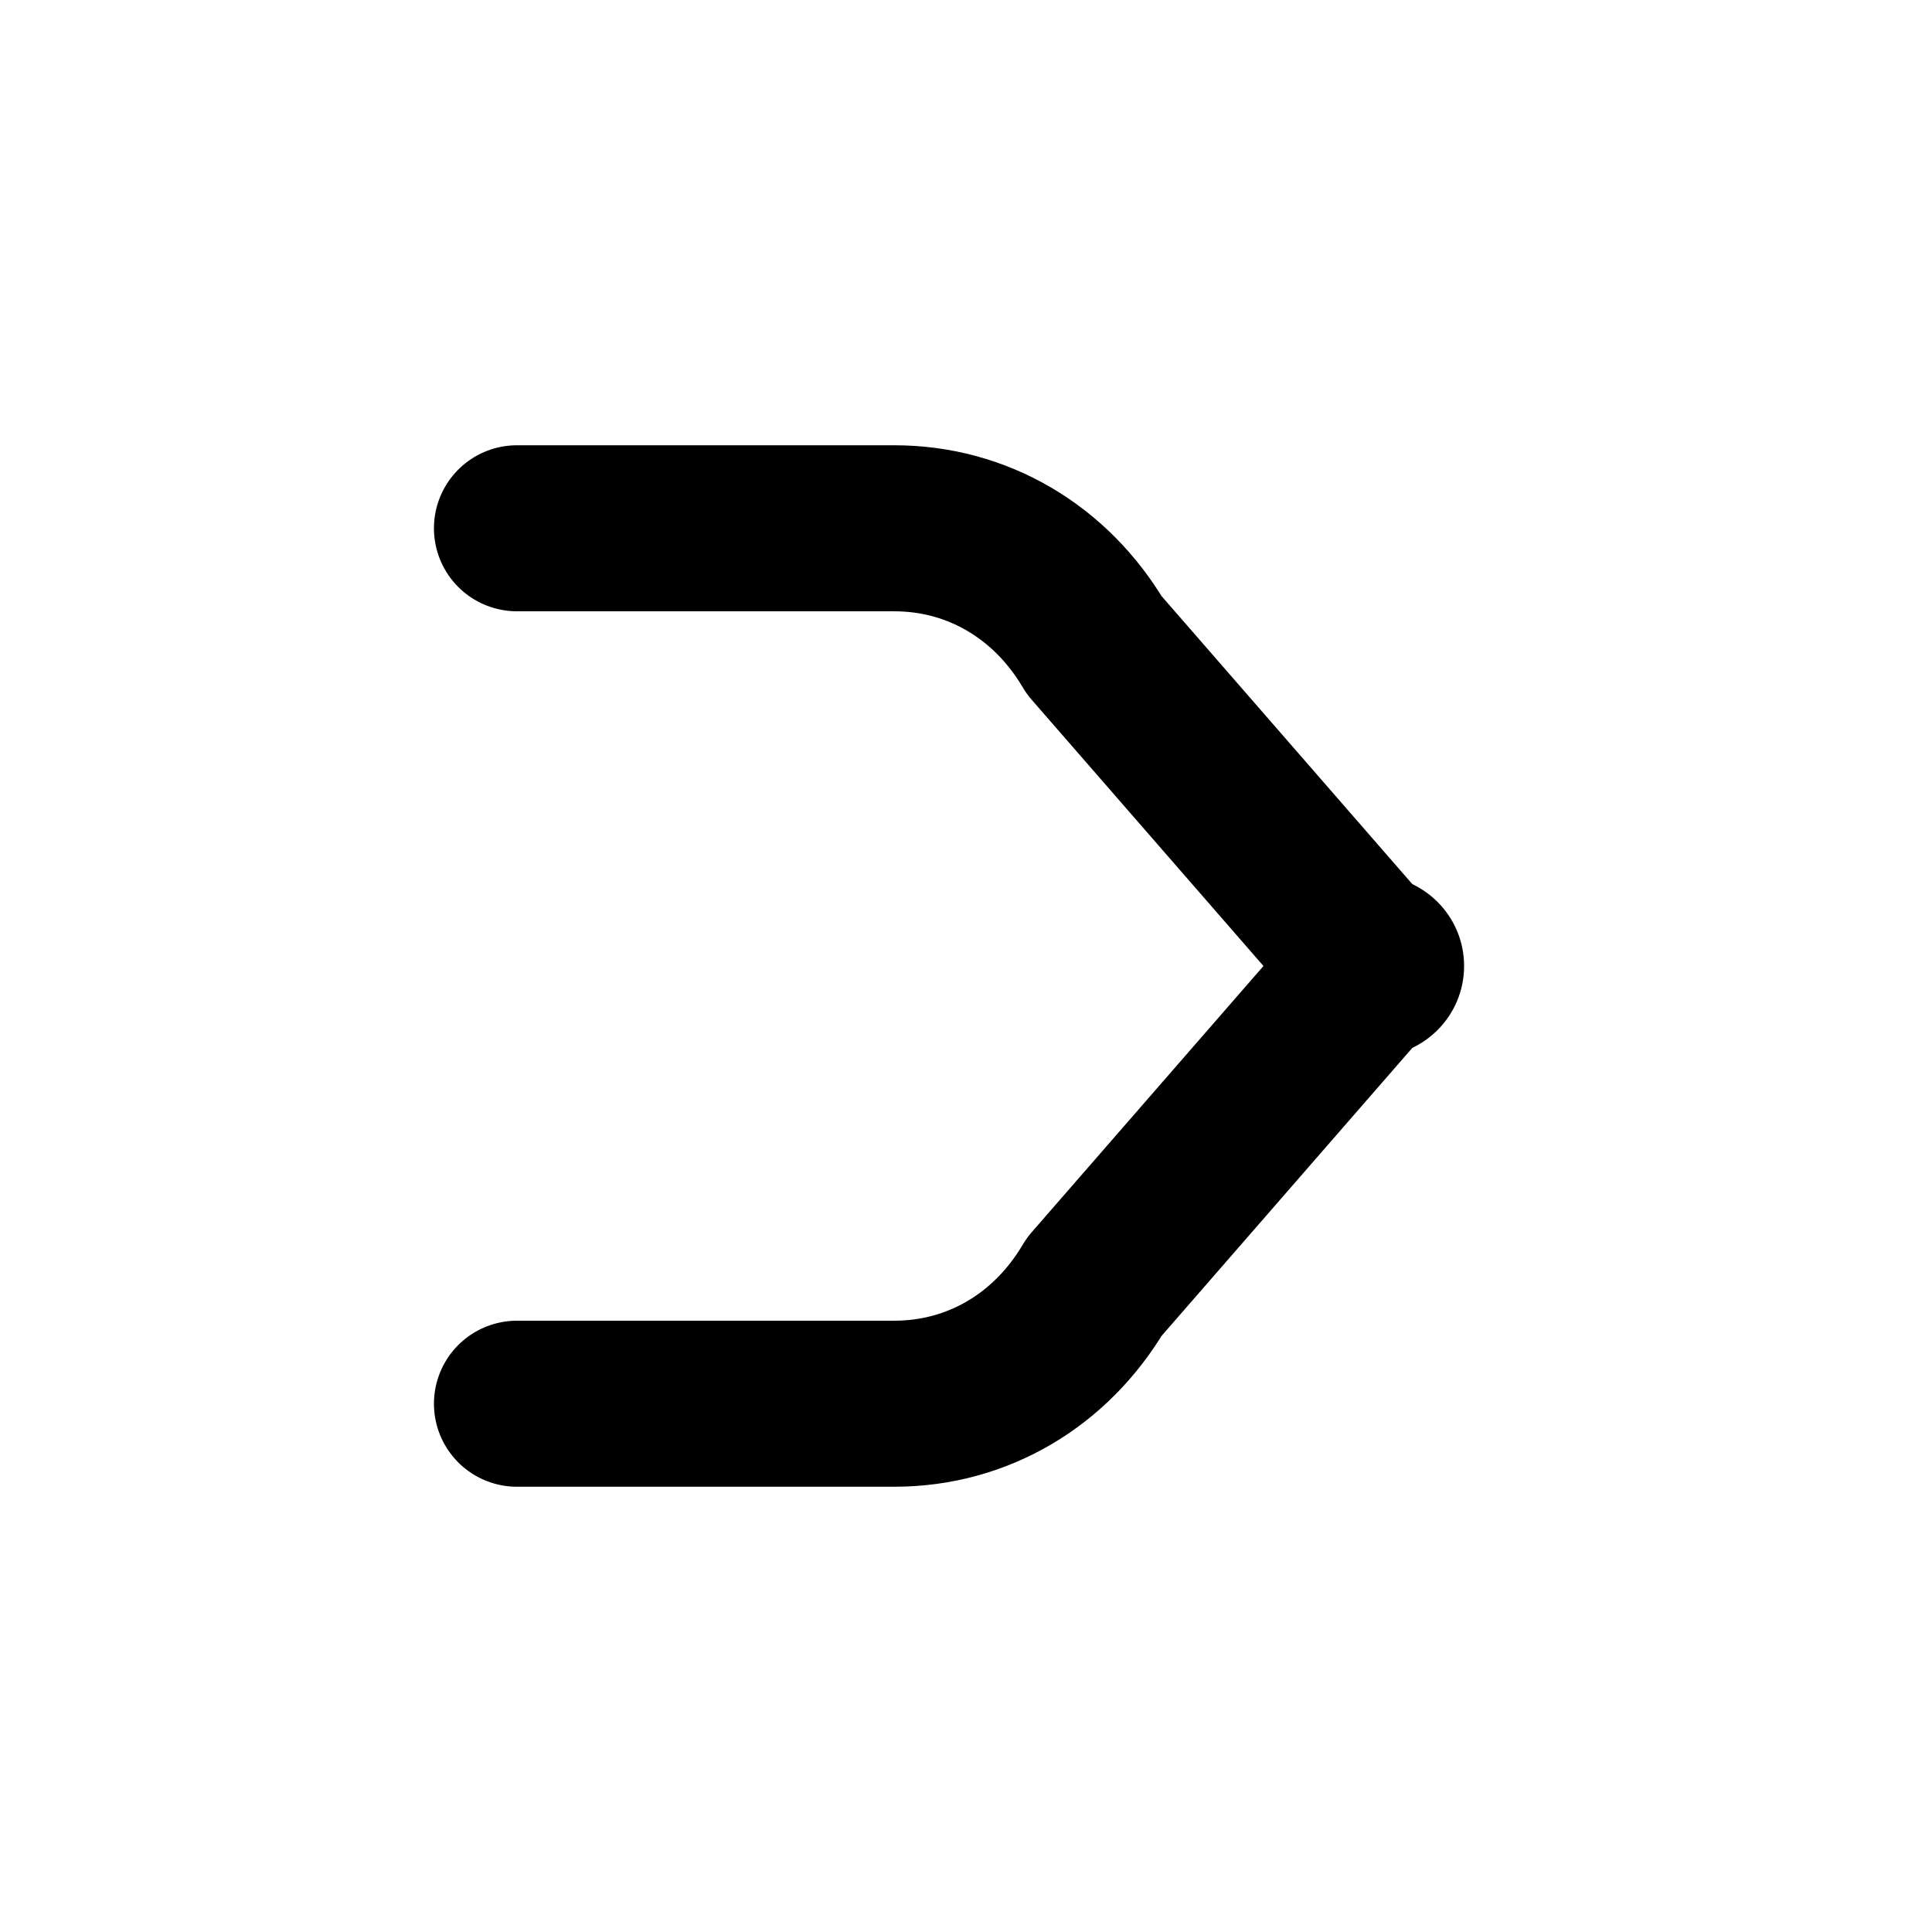
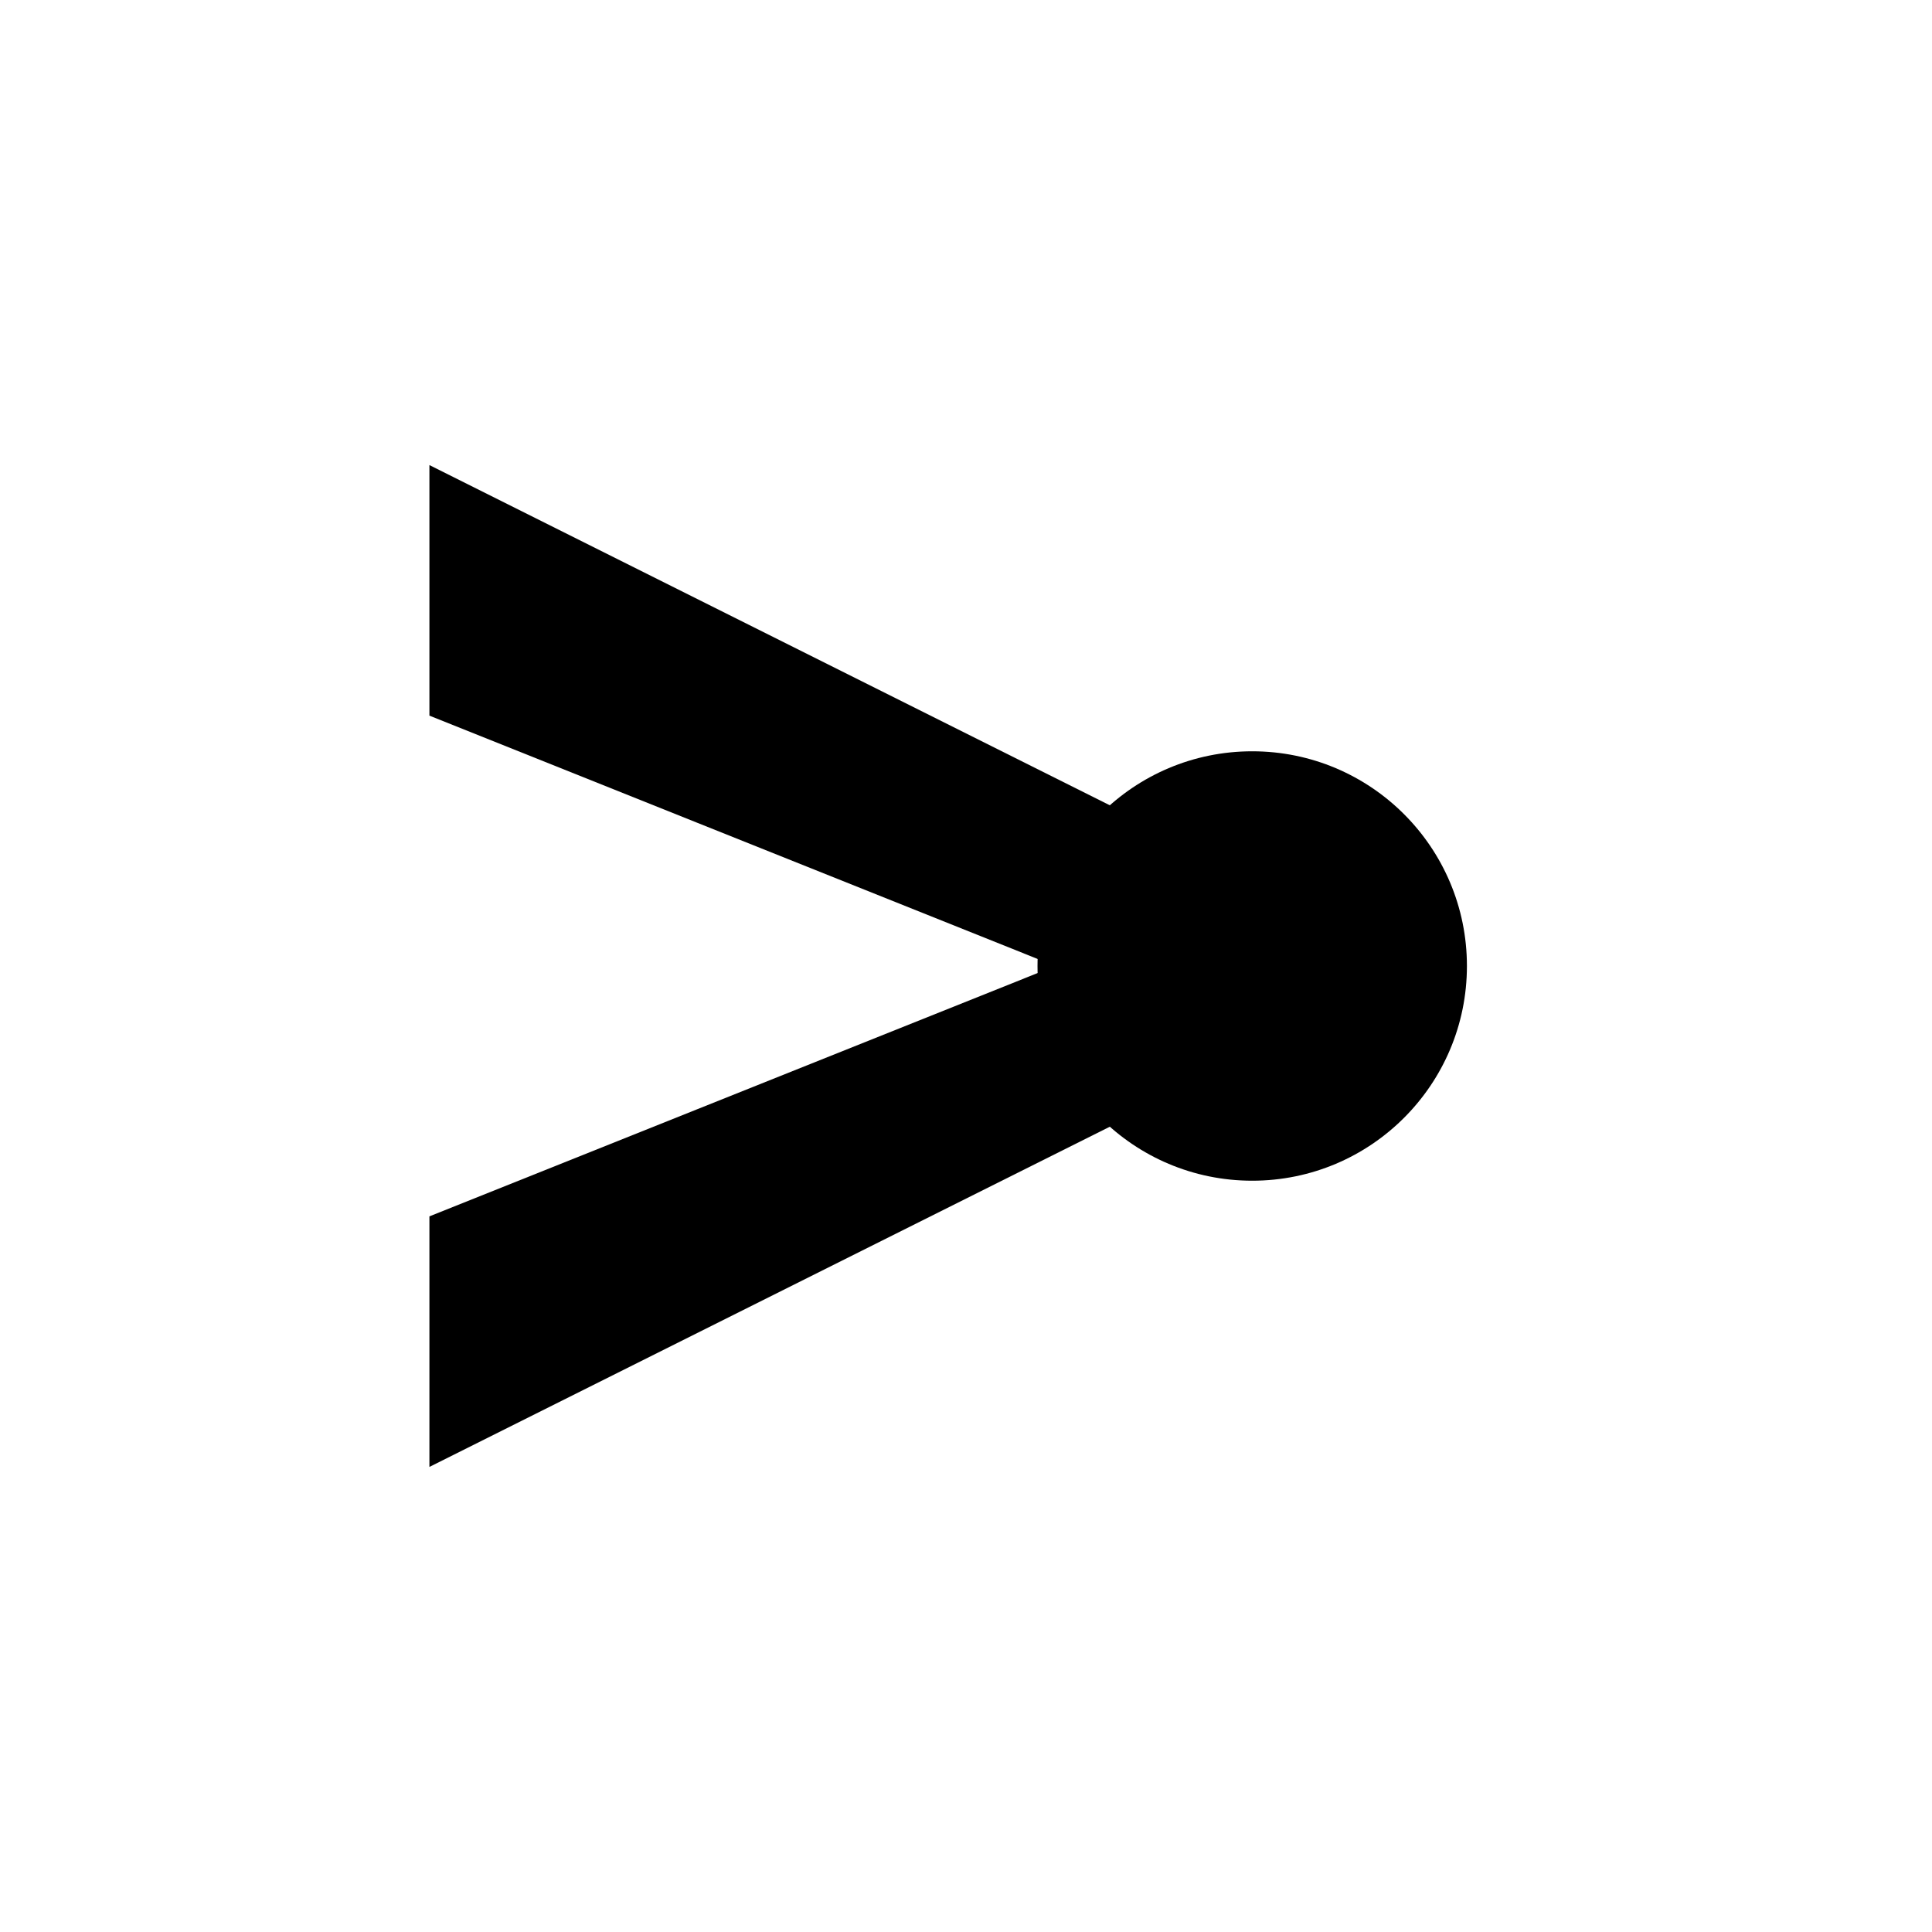
<svg xmlns="http://www.w3.org/2000/svg" width="1024" height="1024" viewBox="0 0 1024 1024" fill="none">
-   <path d="M274 280H474C518 280 557 303 580 342L728 512" stroke="currentColor" stroke-width="88" stroke-linecap="round" stroke-linejoin="round" />
-   <path d="M274 744H474C518 744 557 721 580 682L728 512" stroke="currentColor" stroke-width="88" stroke-linecap="round" stroke-linejoin="round" />
-   <circle cx="728" cy="512" r="48" fill="currentColor" />
+   <path d="M227.6,246.5 L606.8,436.1 L606.8,531.0 L227.6,379.3 Z" fill="currentColor" />
+   <path d="M227.6,644.7 L606.8,493.0 L606.8,587.9 L227.6,777.5 Z" fill="currentColor" />
+   <circle cx="663.7" cy="512.0" r="113.8" fill="currentColor" />
</svg>
